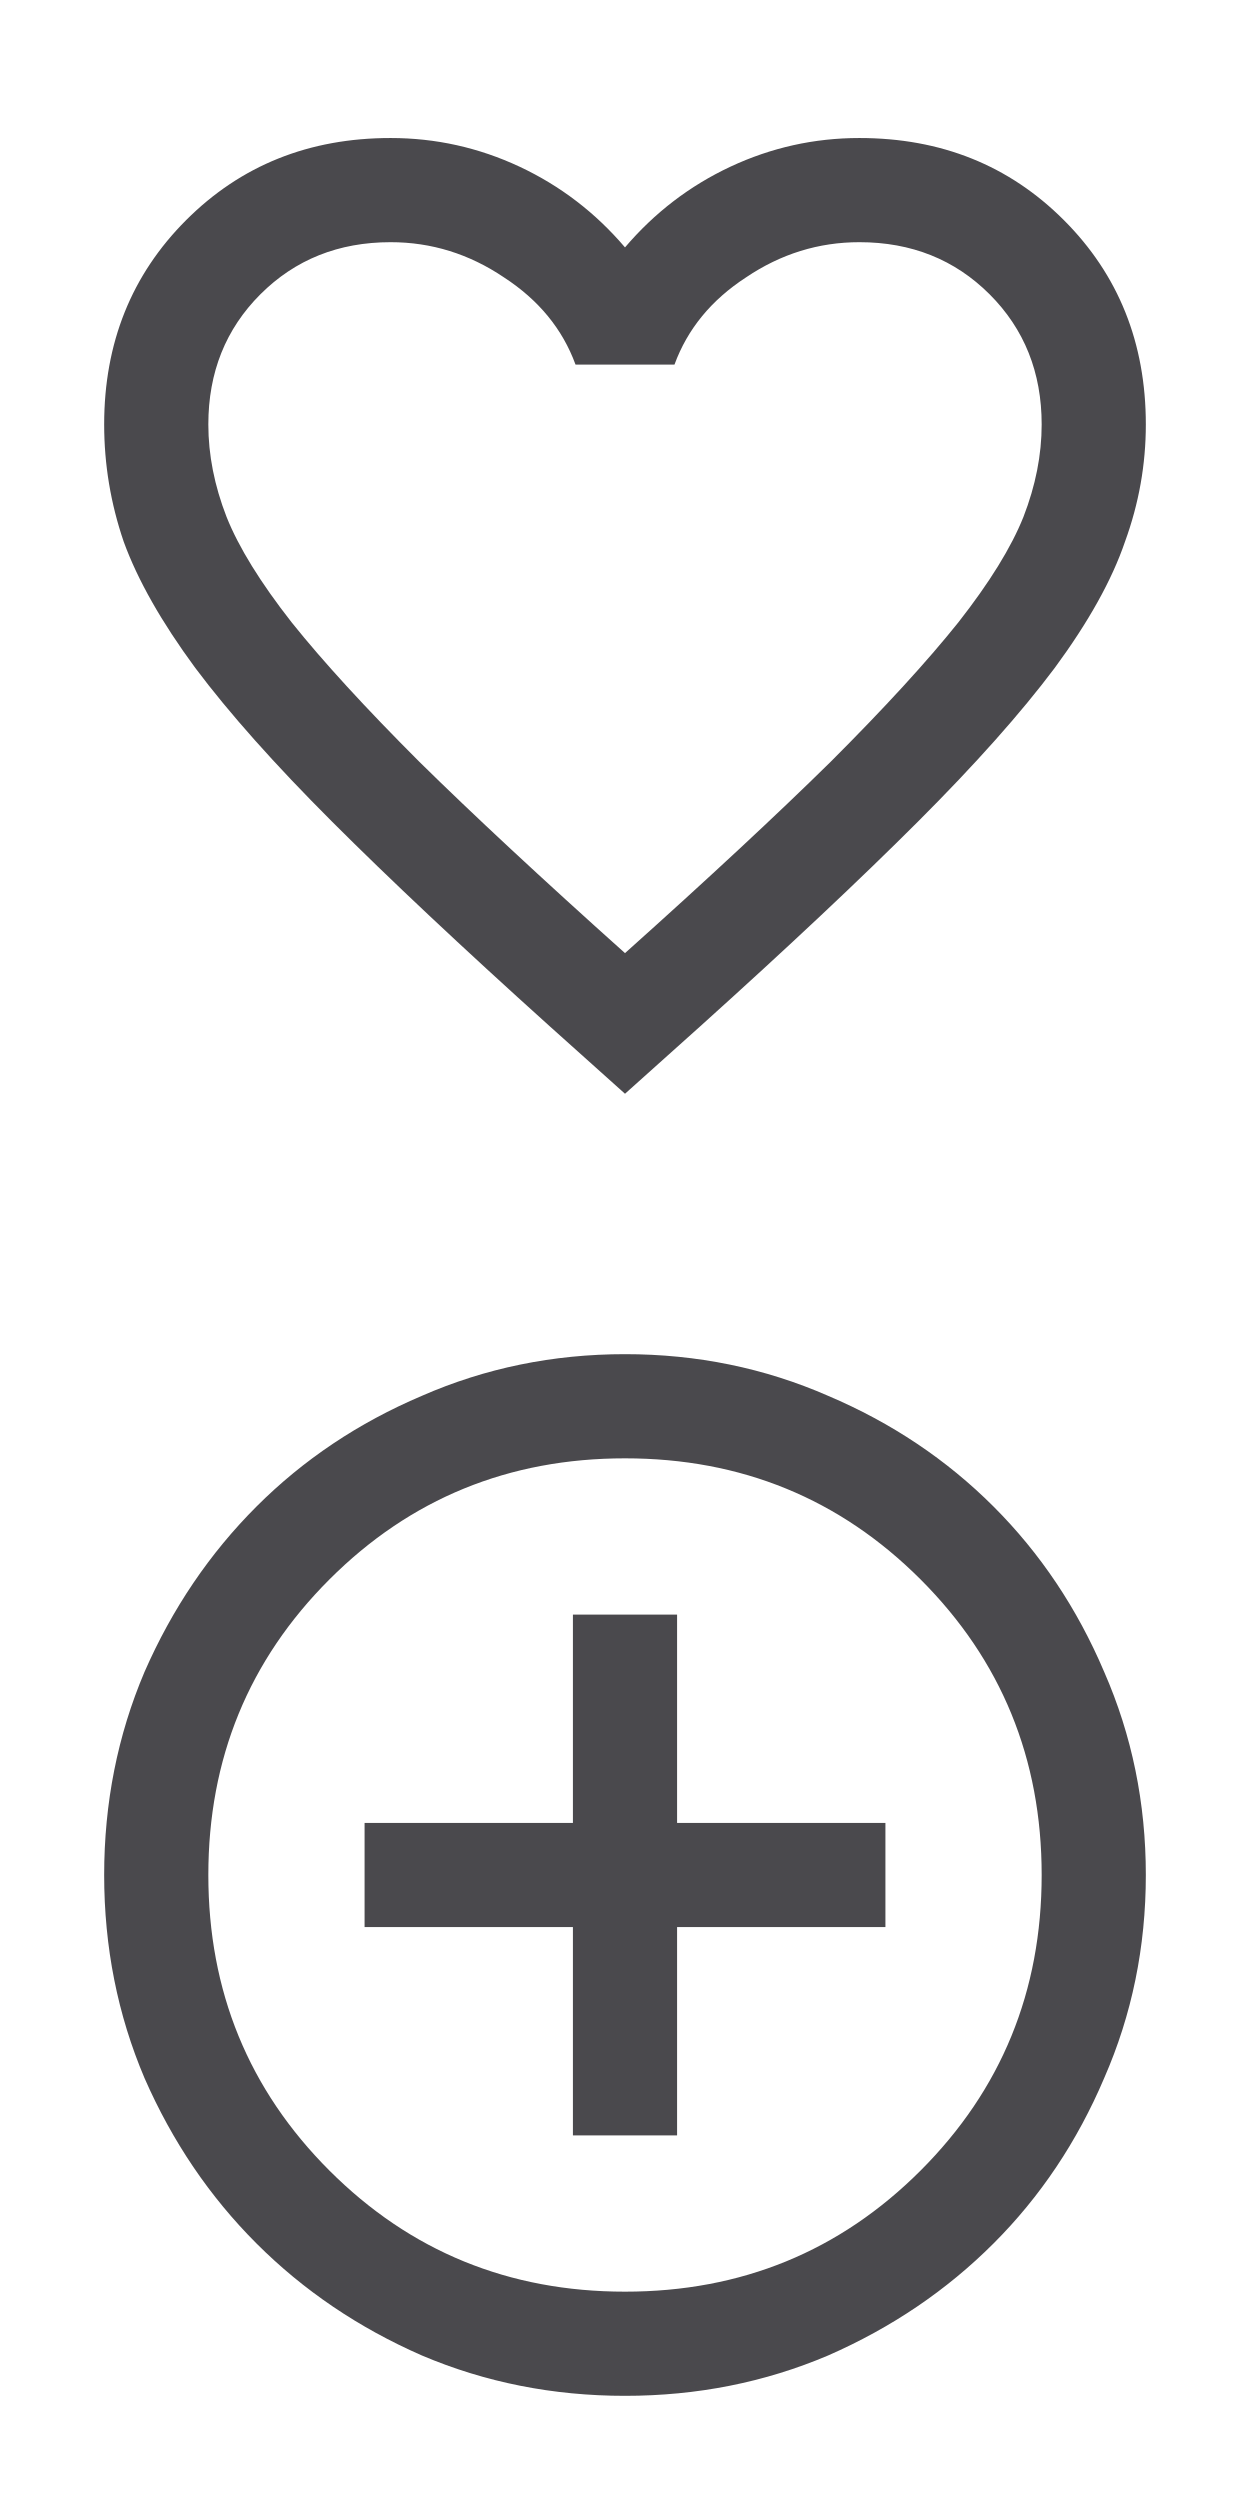
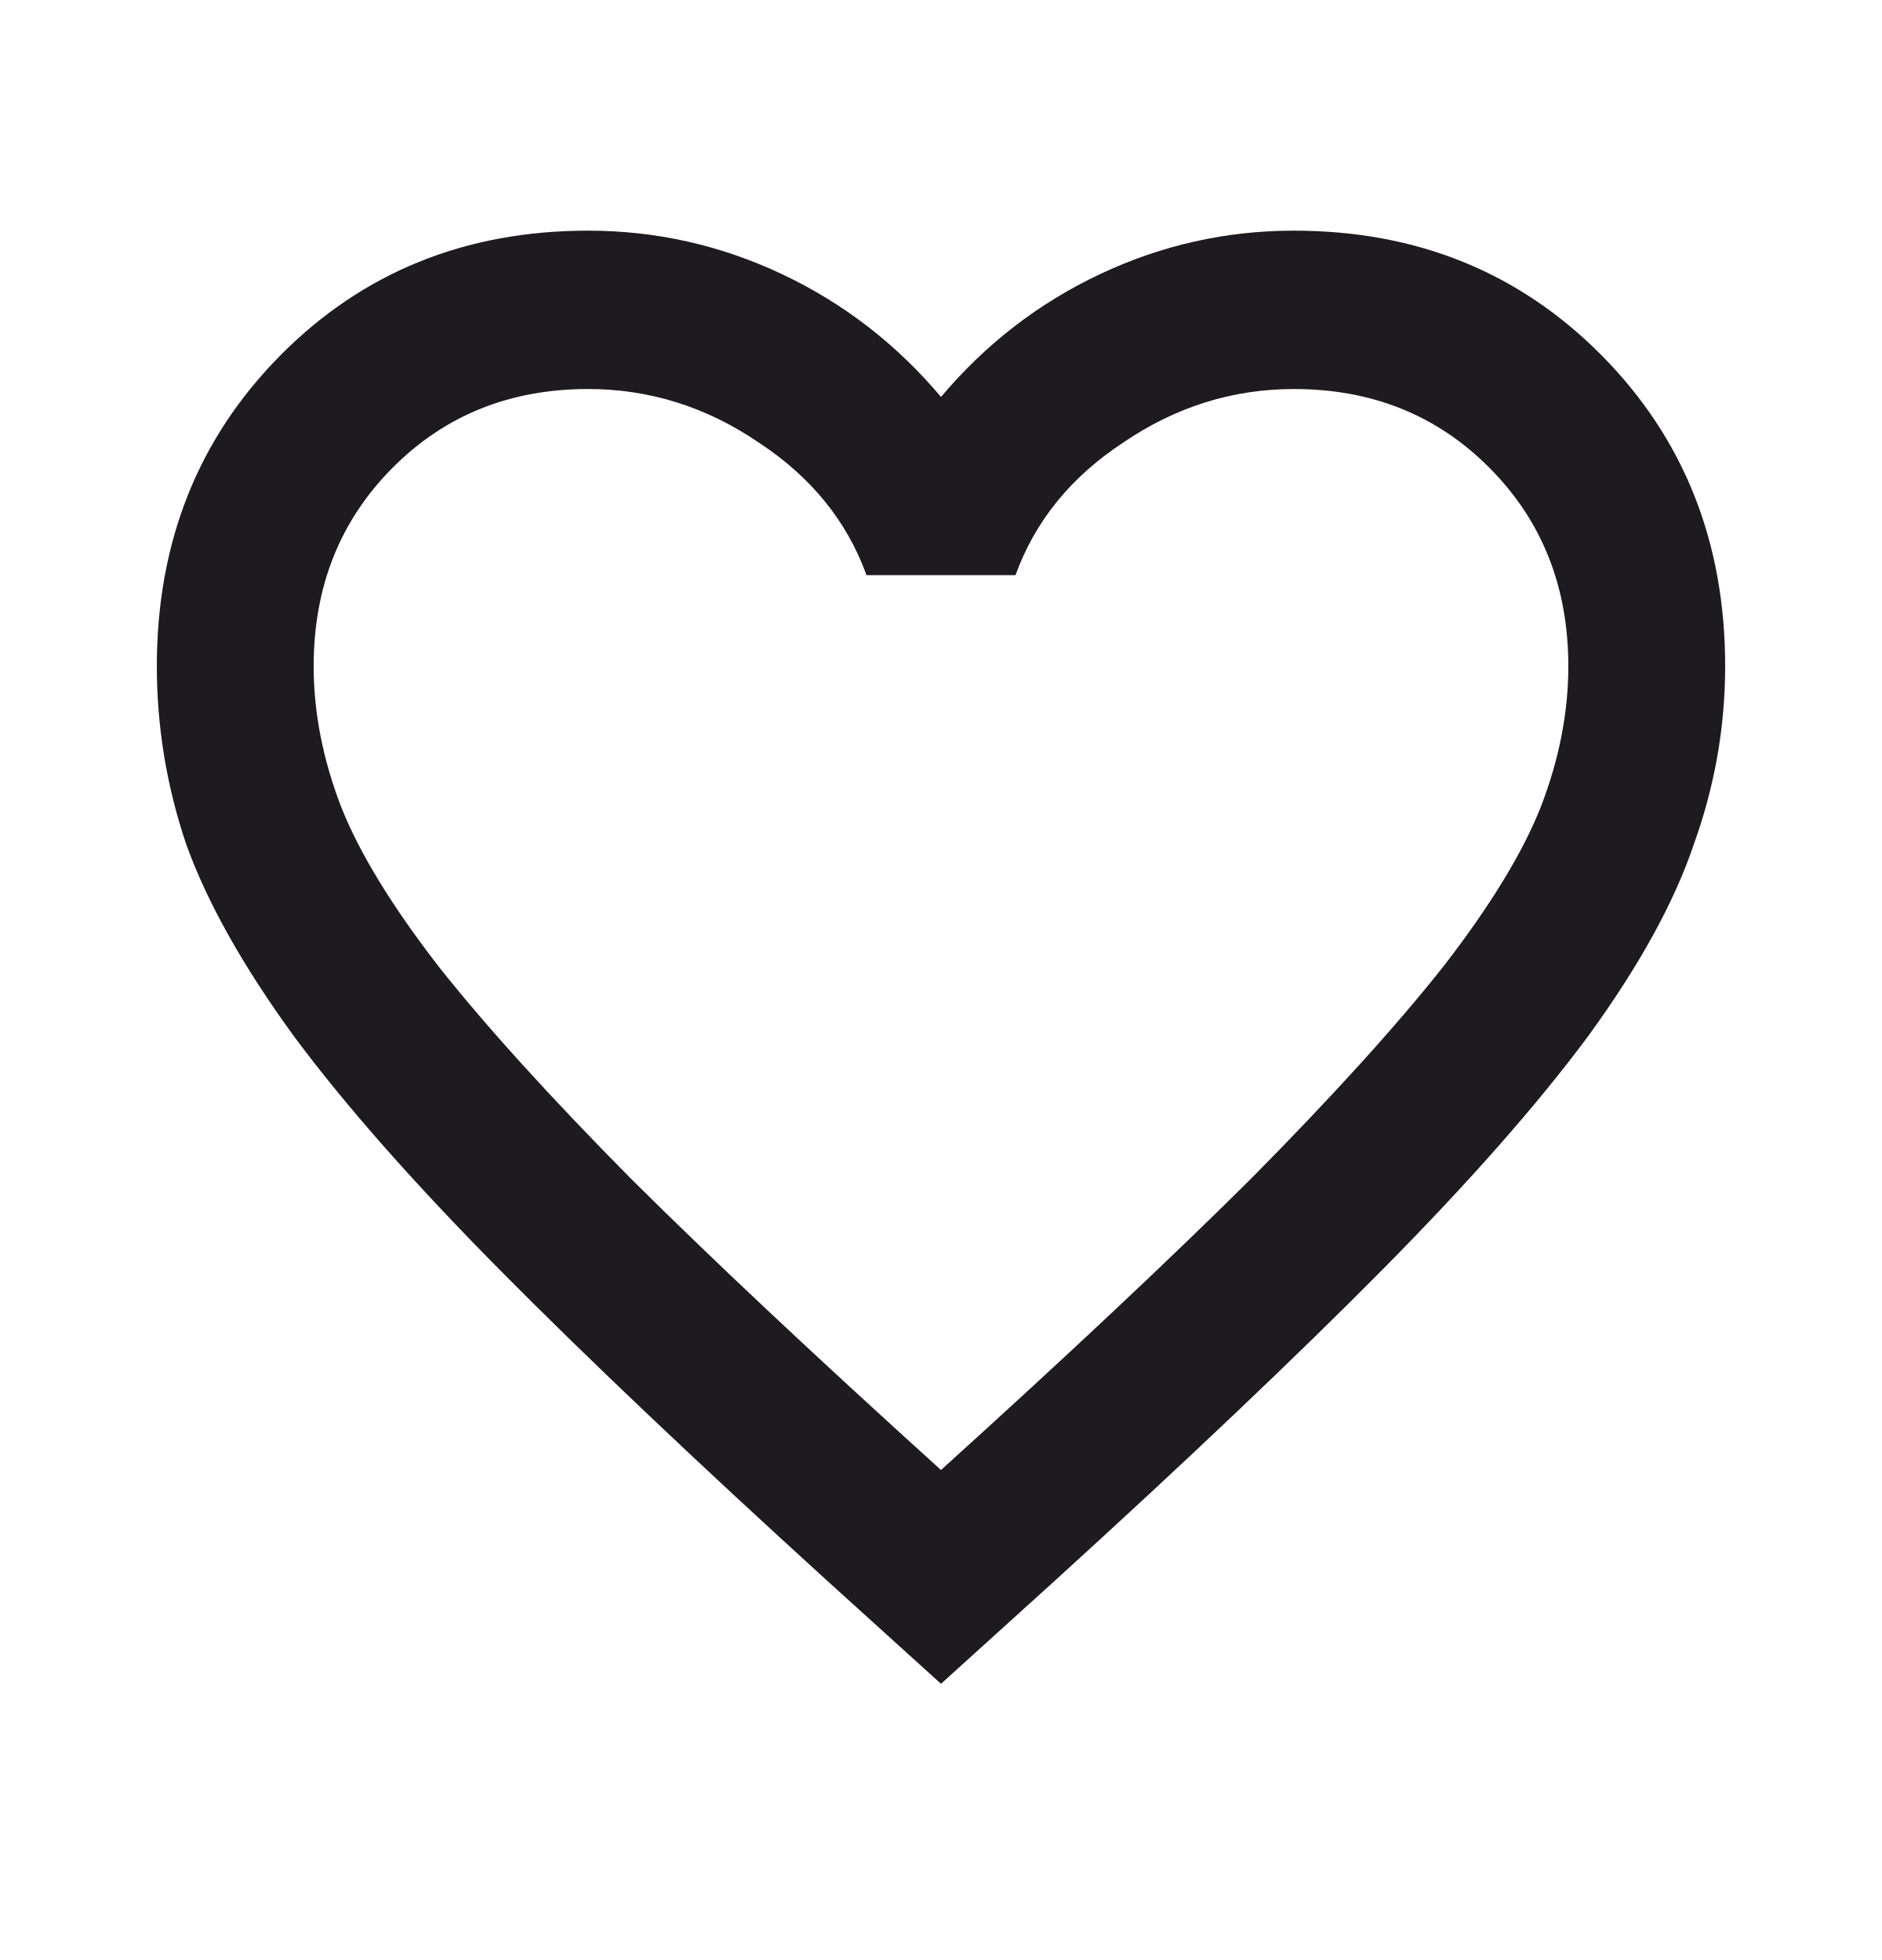
- <svg xmlns="http://www.w3.org/2000/svg" width="24" height="48" viewBox="0 0 24 48" fill="none">
-   <g opacity="0.8">
-     <path d="M12 21L10.55 19.7C8.867 18.184 7.475 16.875 6.375 15.775C5.275 14.675 4.4 13.692 3.75 12.825C3.1 11.942 2.642 11.134 2.375 10.4C2.125 9.667 2 8.917 2 8.15C2 6.584 2.525 5.275 3.575 4.225C4.625 3.175 5.933 2.65 7.5 2.65C8.367 2.65 9.192 2.834 9.975 3.2C10.758 3.567 11.433 4.084 12 4.75C12.567 4.084 13.242 3.567 14.025 3.2C14.808 2.834 15.633 2.65 16.5 2.65C18.067 2.65 19.375 3.175 20.425 4.225C21.475 5.275 22 6.584 22 8.15C22 8.917 21.867 9.667 21.6 10.4C21.35 11.134 20.9 11.942 20.25 12.825C19.6 13.692 18.725 14.675 17.625 15.775C16.525 16.875 15.133 18.184 13.45 19.7L12 21ZM12 18.3C13.6 16.867 14.917 15.642 15.95 14.625C16.983 13.592 17.8 12.7 18.4 11.95C19 11.184 19.417 10.509 19.65 9.925C19.883 9.325 20 8.734 20 8.15C20 7.15 19.667 6.317 19 5.65C18.333 4.984 17.5 4.65 16.5 4.65C15.717 4.65 14.992 4.875 14.325 5.325C13.658 5.759 13.2 6.317 12.95 7H11.05C10.8 6.317 10.342 5.759 9.675 5.325C9.008 4.875 8.283 4.65 7.5 4.65C6.5 4.65 5.667 4.984 5 5.65C4.333 6.317 4 7.15 4 8.15C4 8.734 4.117 9.325 4.35 9.925C4.583 10.509 5 11.184 5.6 11.95C6.2 12.7 7.017 13.592 8.05 14.625C9.083 15.642 10.4 16.867 12 18.3Z" fill="#1D1B20" />
-     <path d="M11 41H13V37H17V35H13V31H11V35H7V37H11V41ZM12 46C10.617 46 9.317 45.742 8.1 45.225C6.883 44.692 5.825 43.975 4.925 43.075C4.025 42.175 3.308 41.117 2.775 39.9C2.258 38.683 2 37.383 2 36C2 34.617 2.258 33.317 2.775 32.1C3.308 30.883 4.025 29.825 4.925 28.925C5.825 28.025 6.883 27.317 8.1 26.8C9.317 26.267 10.617 26 12 26C13.383 26 14.683 26.267 15.9 26.8C17.117 27.317 18.175 28.025 19.075 28.925C19.975 29.825 20.683 30.883 21.2 32.1C21.733 33.317 22 34.617 22 36C22 37.383 21.733 38.683 21.2 39.9C20.683 41.117 19.975 42.175 19.075 43.075C18.175 43.975 17.117 44.692 15.9 45.225C14.683 45.742 13.383 46 12 46ZM12 44C14.233 44 16.125 43.225 17.675 41.675C19.225 40.125 20 38.233 20 36C20 33.767 19.225 31.875 17.675 30.325C16.125 28.775 14.233 28 12 28C9.767 28 7.875 28.775 6.325 30.325C4.775 31.875 4 33.767 4 36C4 38.233 4.775 40.125 6.325 41.675C7.875 43.225 9.767 44 12 44Z" fill="#1D1B20" />
-   </g>
+ <svg xmlns="http://www.w3.org/2000/svg" width="24" height="25" viewBox="0 0 24 25" fill="none">
+   <path d="M12 21.477L10.55 20.164C8.867 18.632 7.475 17.31 6.375 16.199C5.275 15.088 4.4 14.095 3.75 13.22C3.1 12.327 2.642 11.511 2.375 10.77C2.125 10.03 2 9.272 2 8.498C2 6.915 2.525 5.594 3.575 4.533C4.625 3.473 5.933 2.942 7.5 2.942C8.367 2.942 9.192 3.128 9.975 3.498C10.758 3.868 11.433 4.39 12 5.063C12.567 4.39 13.242 3.868 14.025 3.498C14.808 3.128 15.633 2.942 16.5 2.942C18.067 2.942 19.375 3.473 20.425 4.533C21.475 5.594 22 6.915 22 8.498C22 9.272 21.867 10.03 21.6 10.77C21.35 11.511 20.9 12.327 20.25 13.22C19.6 14.095 18.725 15.088 17.625 16.199C16.525 17.31 15.133 18.632 13.45 20.164L12 21.477ZM12 18.75C13.6 17.302 14.917 16.065 15.95 15.038C16.983 13.994 17.8 13.093 18.4 12.336C19 11.561 19.417 10.88 19.65 10.29C19.883 9.684 20 9.087 20 8.498C20 7.488 19.667 6.646 19 5.973C18.333 5.299 17.5 4.962 16.5 4.962C15.717 4.962 14.992 5.19 14.325 5.644C13.658 6.082 13.2 6.646 12.95 7.336H11.05C10.8 6.646 10.342 6.082 9.675 5.644C9.008 5.19 8.283 4.962 7.5 4.962C6.5 4.962 5.667 5.299 5 5.973C4.333 6.646 4 7.488 4 8.498C4 9.087 4.117 9.684 4.35 10.29C4.583 10.88 5 11.561 5.6 12.336C6.2 13.093 7.017 13.994 8.05 15.038C9.083 16.065 10.4 17.302 12 18.75Z" fill="#1D1B20" />
</svg>
